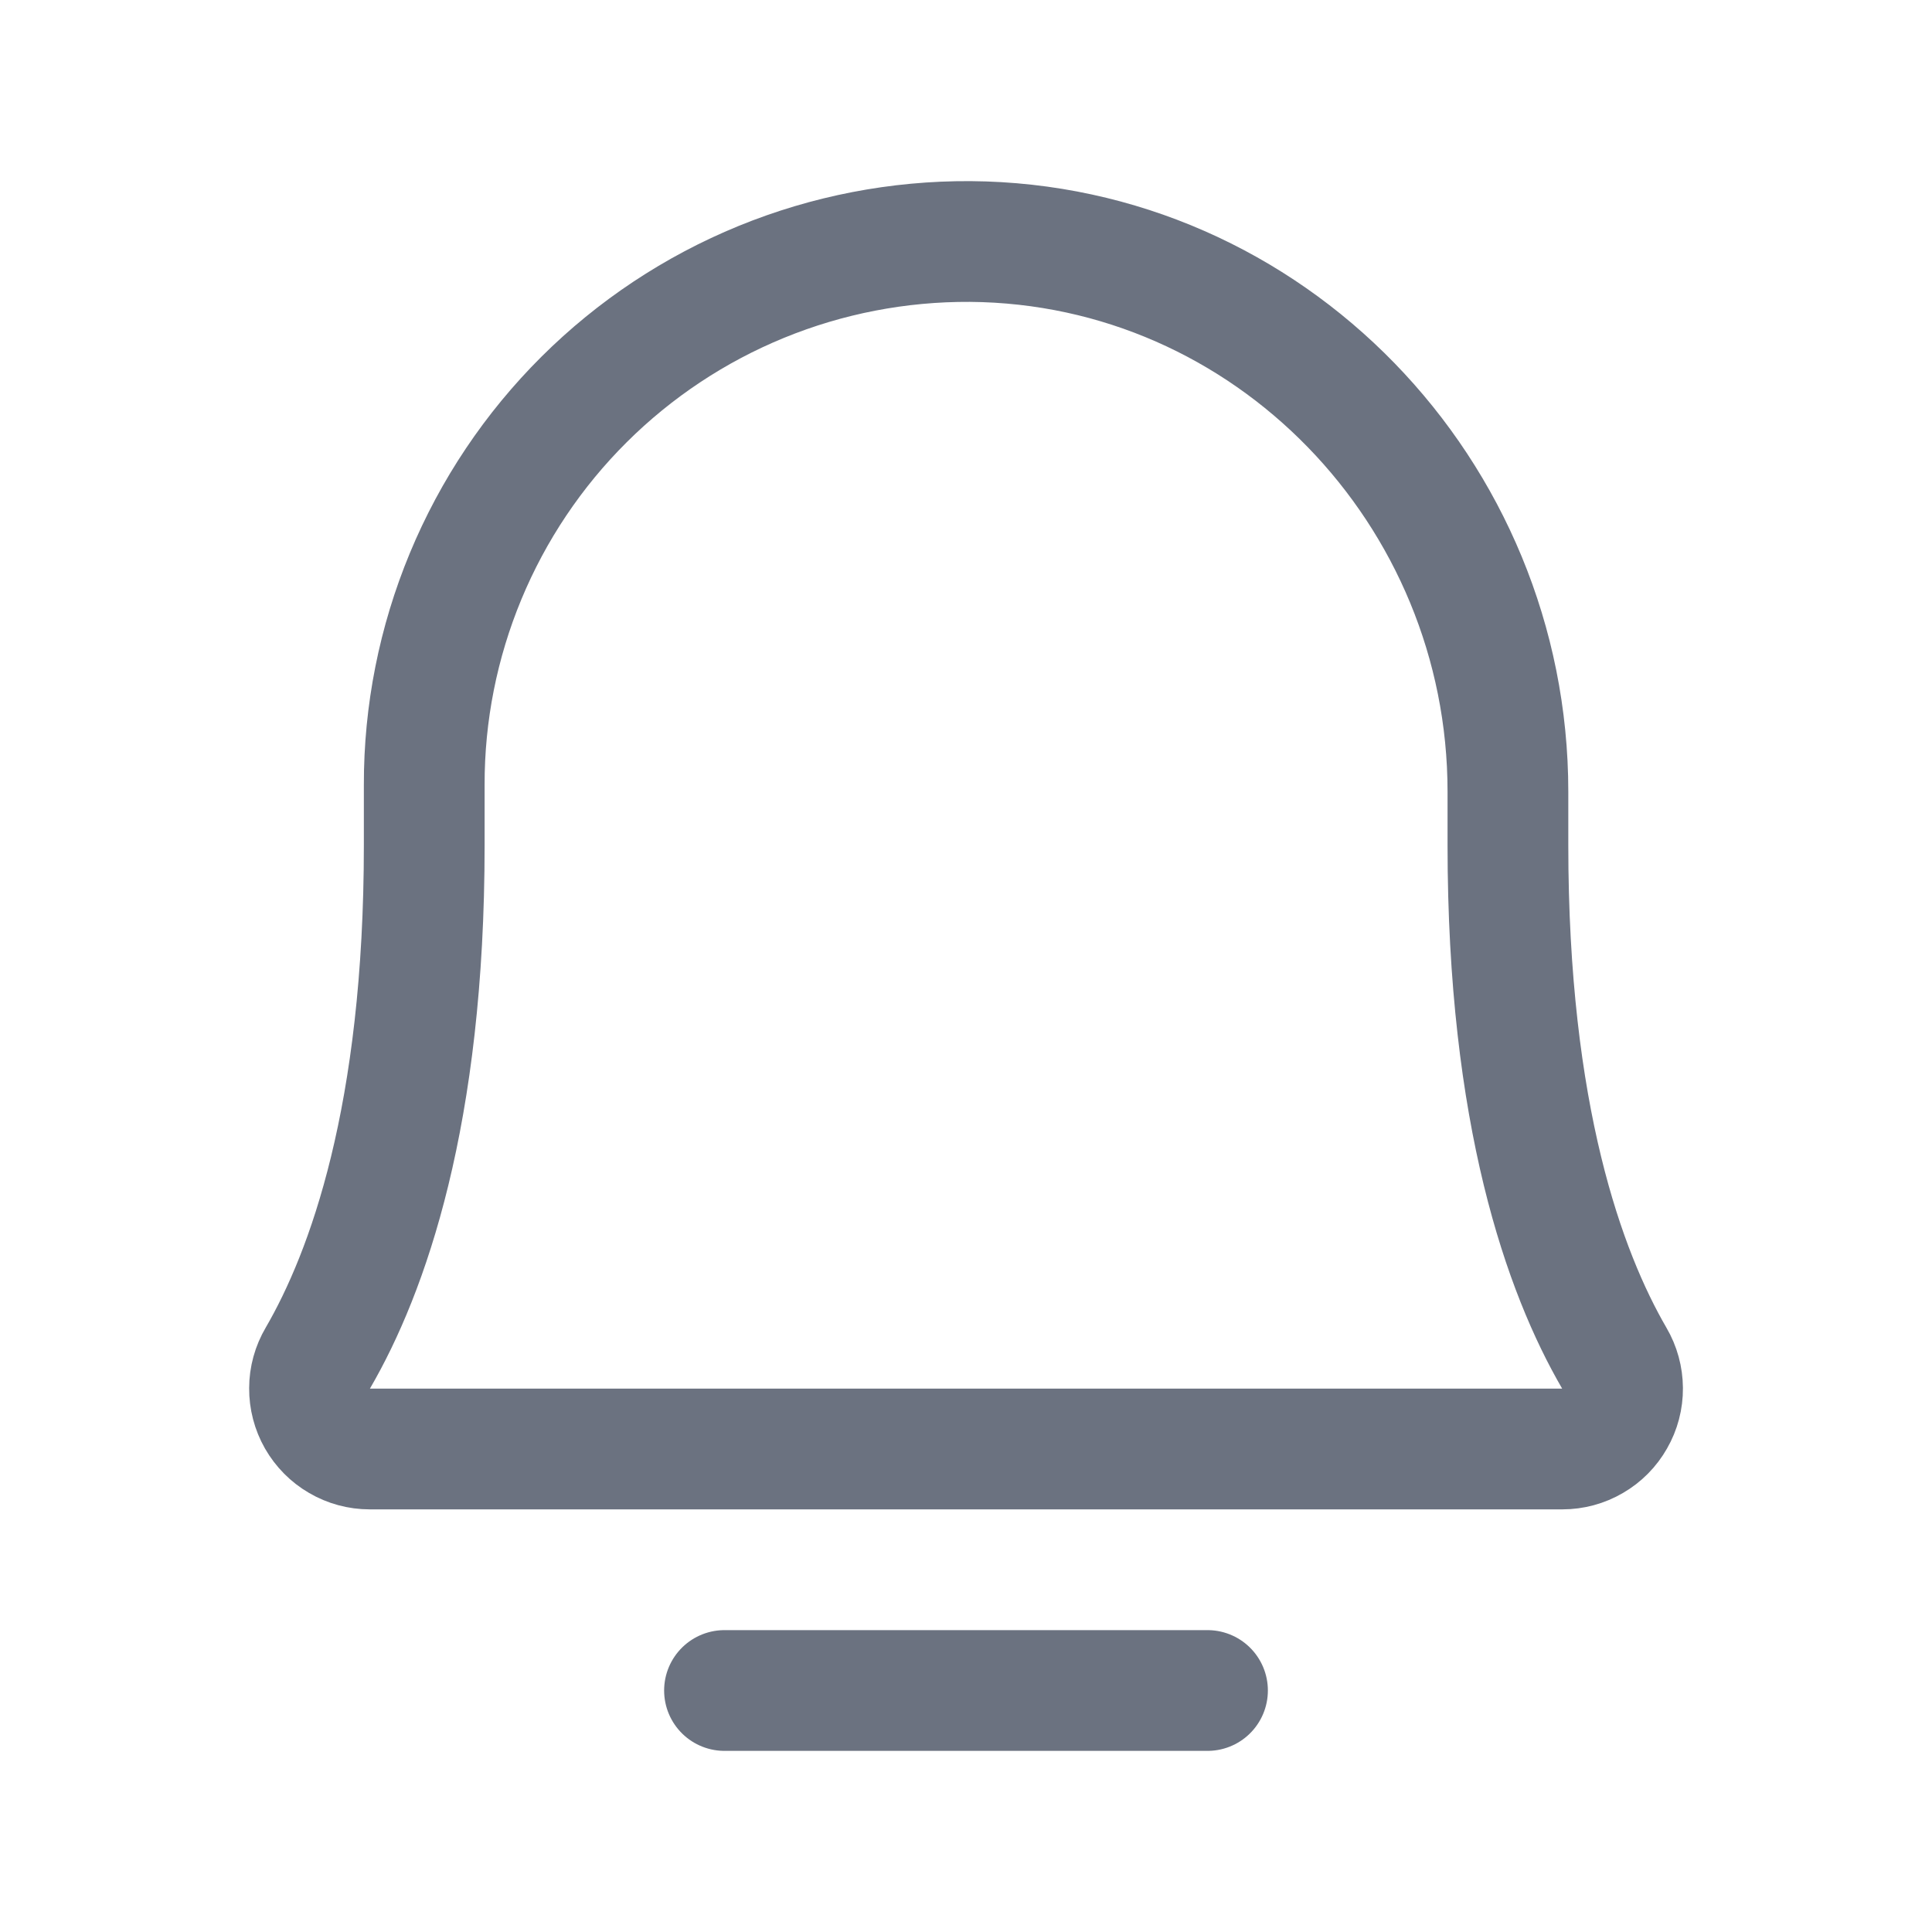
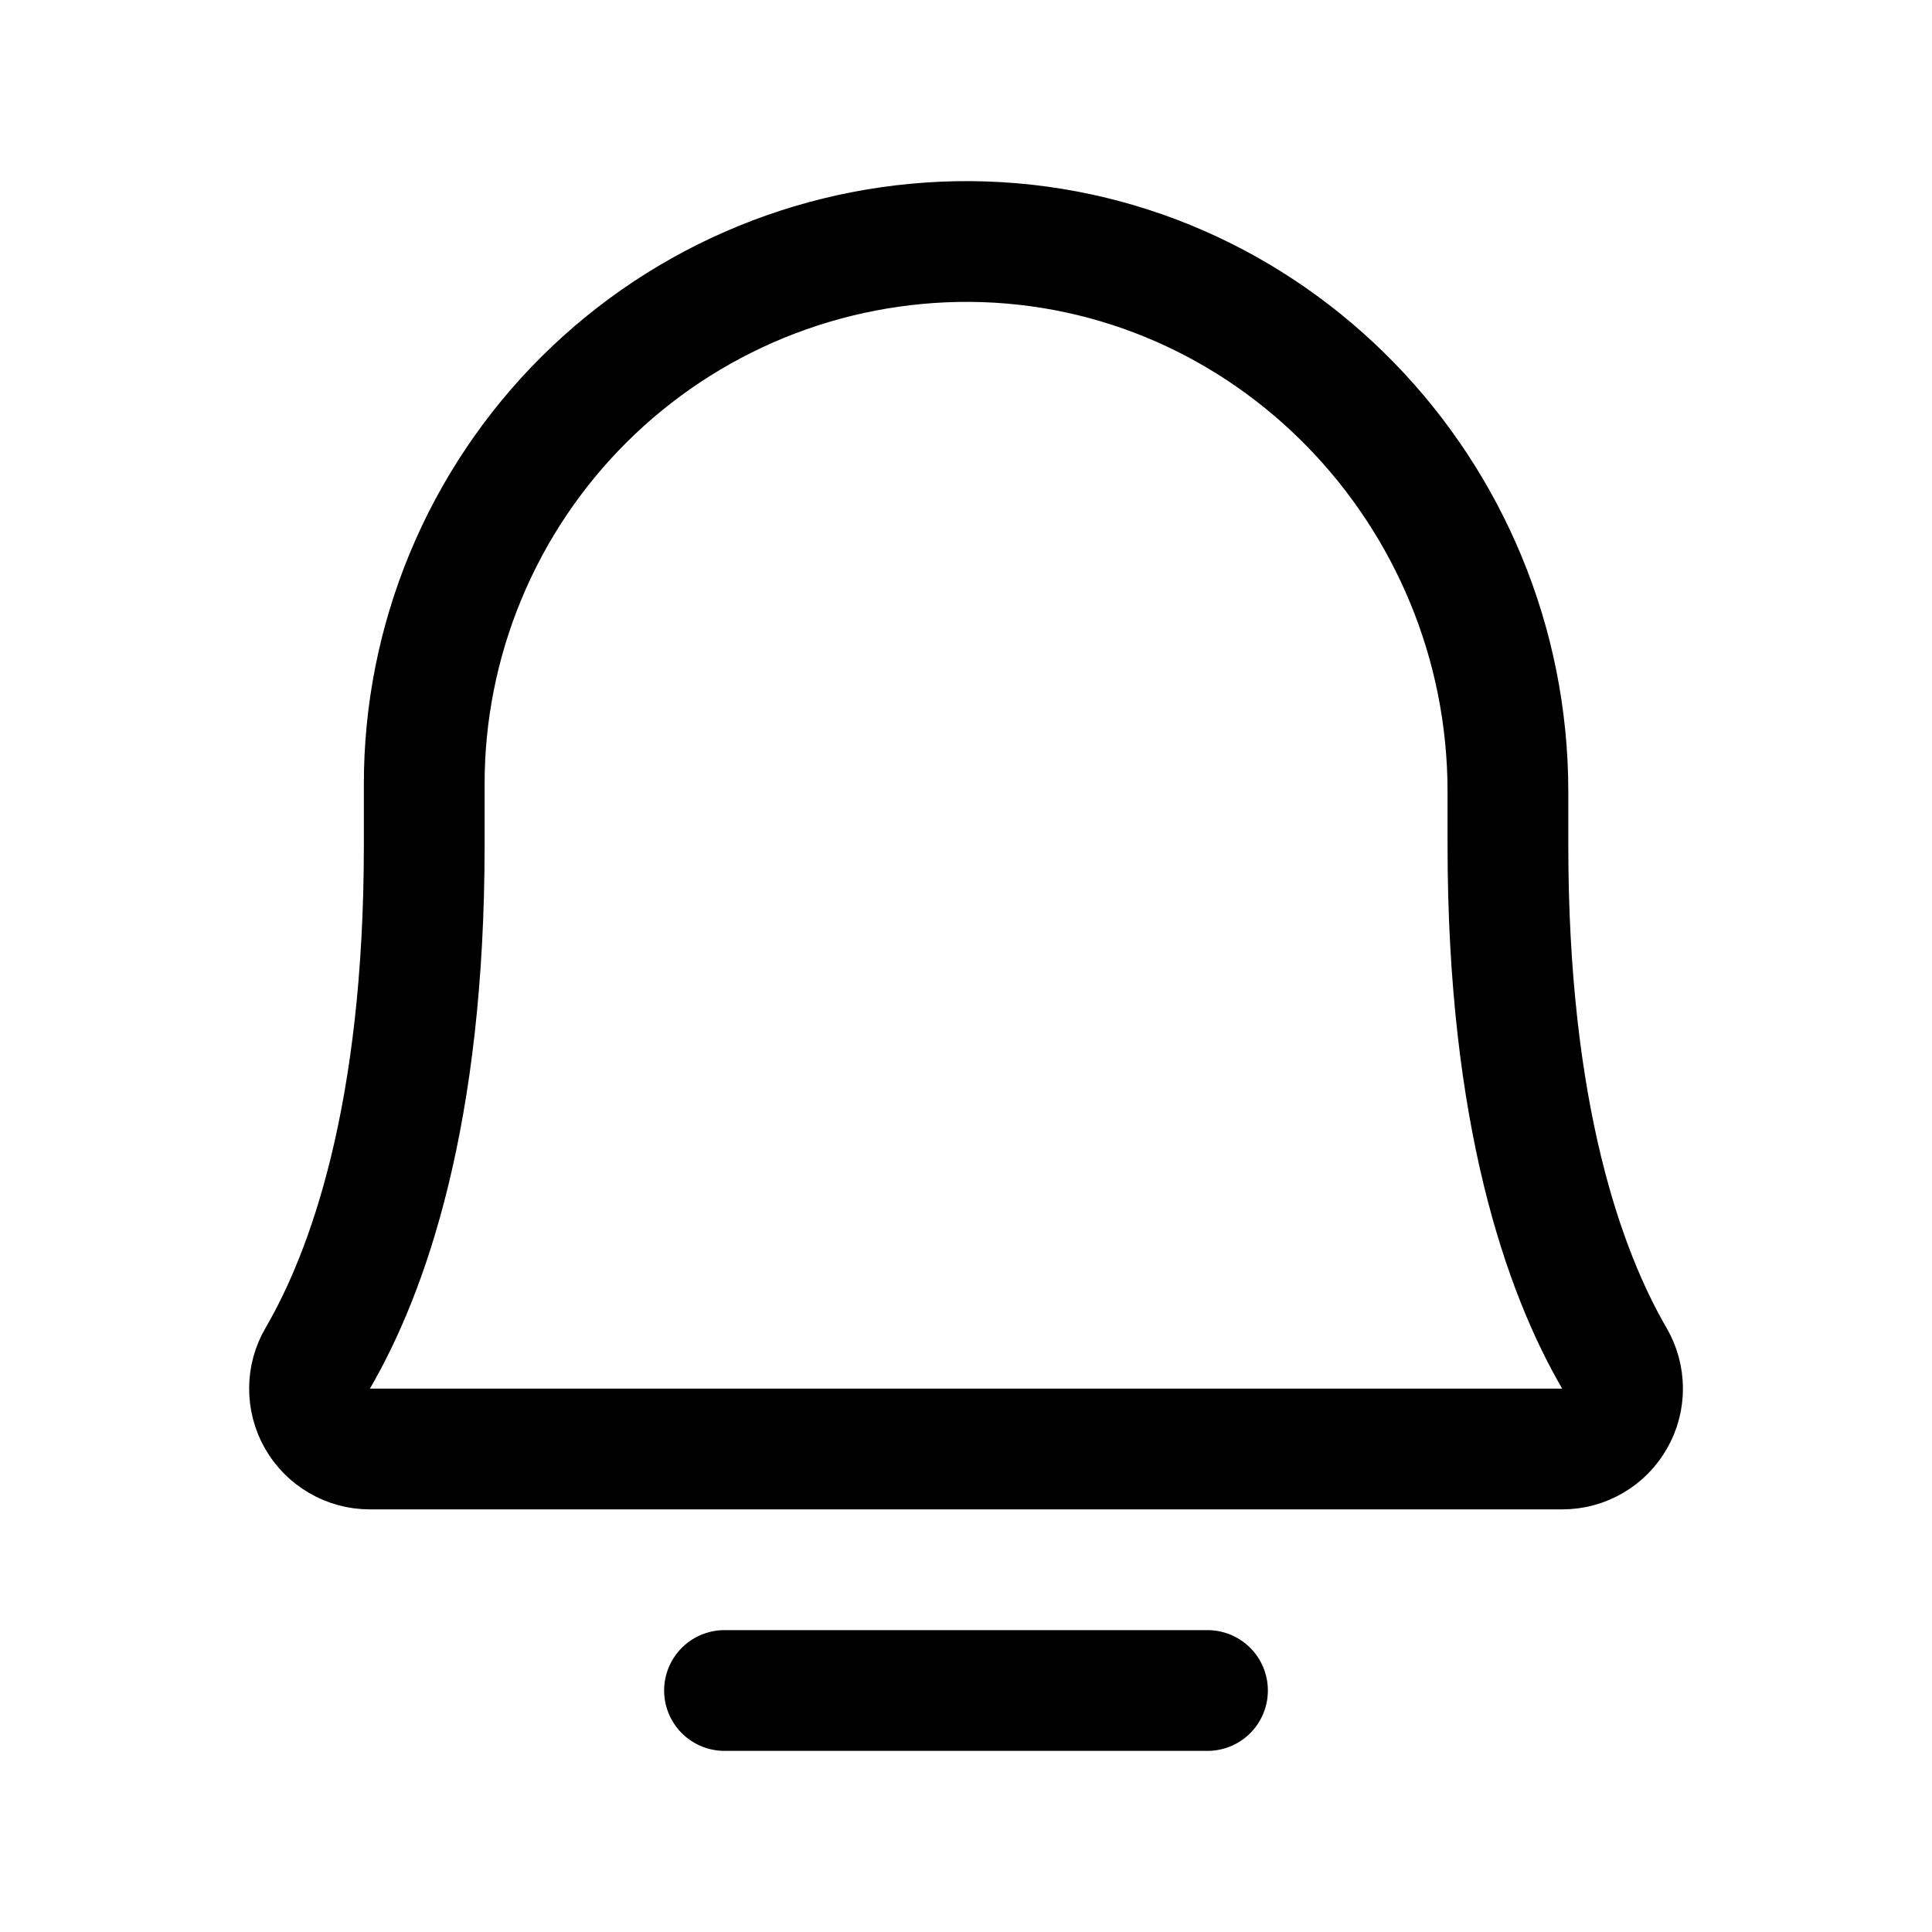
<svg xmlns="http://www.w3.org/2000/svg" width="24" height="24" viewBox="0 0 24 24" fill="none">
-   <path d="M9 21H15" stroke="#6B7280" stroke-width="1.5" stroke-linecap="round" stroke-linejoin="round" />
-   <path d="M5.27 9.75C5.268 8.861 5.443 7.98 5.784 7.158C6.125 6.336 6.625 5.59 7.255 4.963C7.886 4.335 8.634 3.839 9.457 3.502C10.281 3.165 11.162 2.995 12.052 3C15.763 3.028 18.732 6.113 18.732 9.835V10.5C18.732 13.858 19.435 15.806 20.053 16.871C20.12 16.985 20.155 17.114 20.156 17.246C20.157 17.378 20.123 17.508 20.057 17.622C19.992 17.737 19.898 17.832 19.784 17.898C19.67 17.965 19.54 18 19.408 18H4.593C4.461 18 4.331 17.965 4.217 17.898C4.103 17.832 4.009 17.737 3.943 17.622C3.878 17.508 3.844 17.378 3.845 17.246C3.845 17.114 3.881 16.985 3.948 16.871C4.567 15.806 5.27 13.858 5.27 10.5L5.27 9.75Z" stroke="#6B7280" stroke-width="1.5" stroke-linecap="round" stroke-linejoin="round" />
+   <path d="M9 21H15" stroke="currentColor" stroke-width="1.5" stroke-linecap="round" stroke-linejoin="round" />
+   <path d="M5.27 9.75C5.268 8.861 5.443 7.98 5.784 7.158C6.125 6.336 6.625 5.59 7.255 4.963C7.886 4.335 8.634 3.839 9.457 3.502C10.281 3.165 11.162 2.995 12.052 3C15.763 3.028 18.732 6.113 18.732 9.835V10.5C18.732 13.858 19.435 15.806 20.053 16.871C20.12 16.985 20.155 17.114 20.156 17.246C20.157 17.378 20.123 17.508 20.057 17.622C19.992 17.737 19.898 17.832 19.784 17.898C19.67 17.965 19.54 18 19.408 18H4.593C4.461 18 4.331 17.965 4.217 17.898C4.103 17.832 4.009 17.737 3.943 17.622C3.878 17.508 3.844 17.378 3.845 17.246C3.845 17.114 3.881 16.985 3.948 16.871C4.567 15.806 5.27 13.858 5.27 10.5L5.27 9.75Z" stroke="currentColor" stroke-width="1.5" stroke-linecap="round" stroke-linejoin="round" />
</svg>
